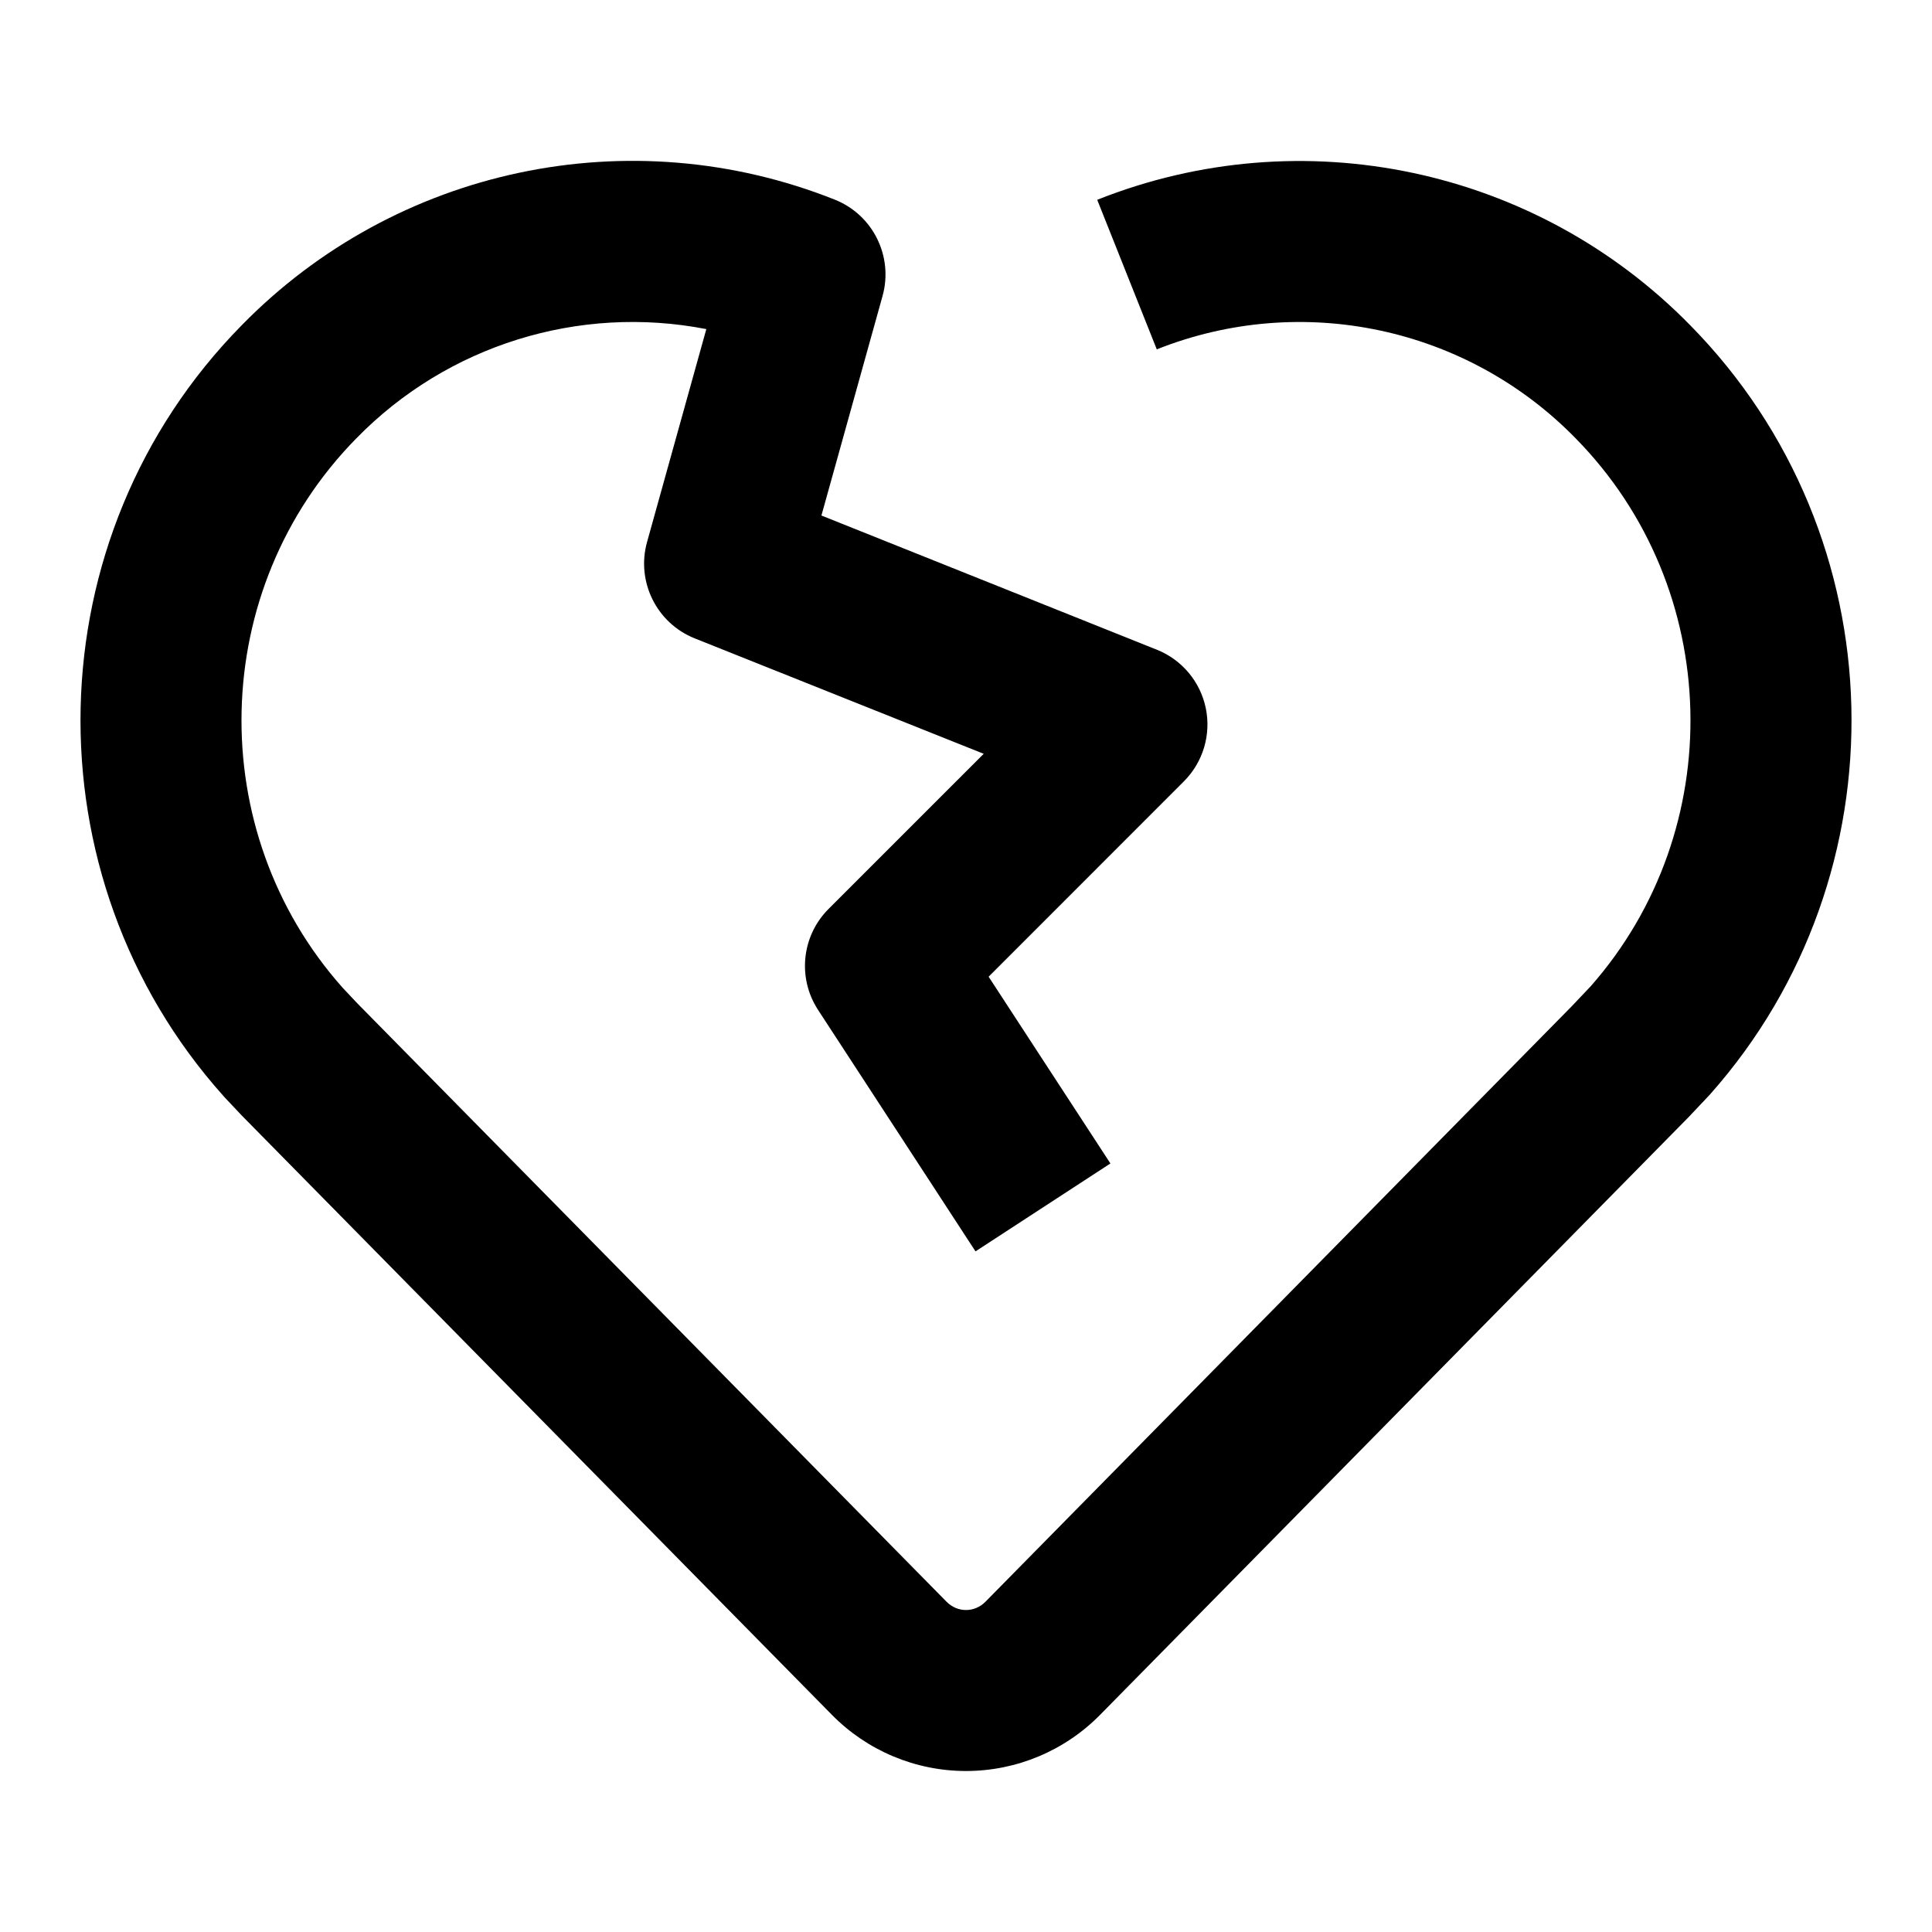
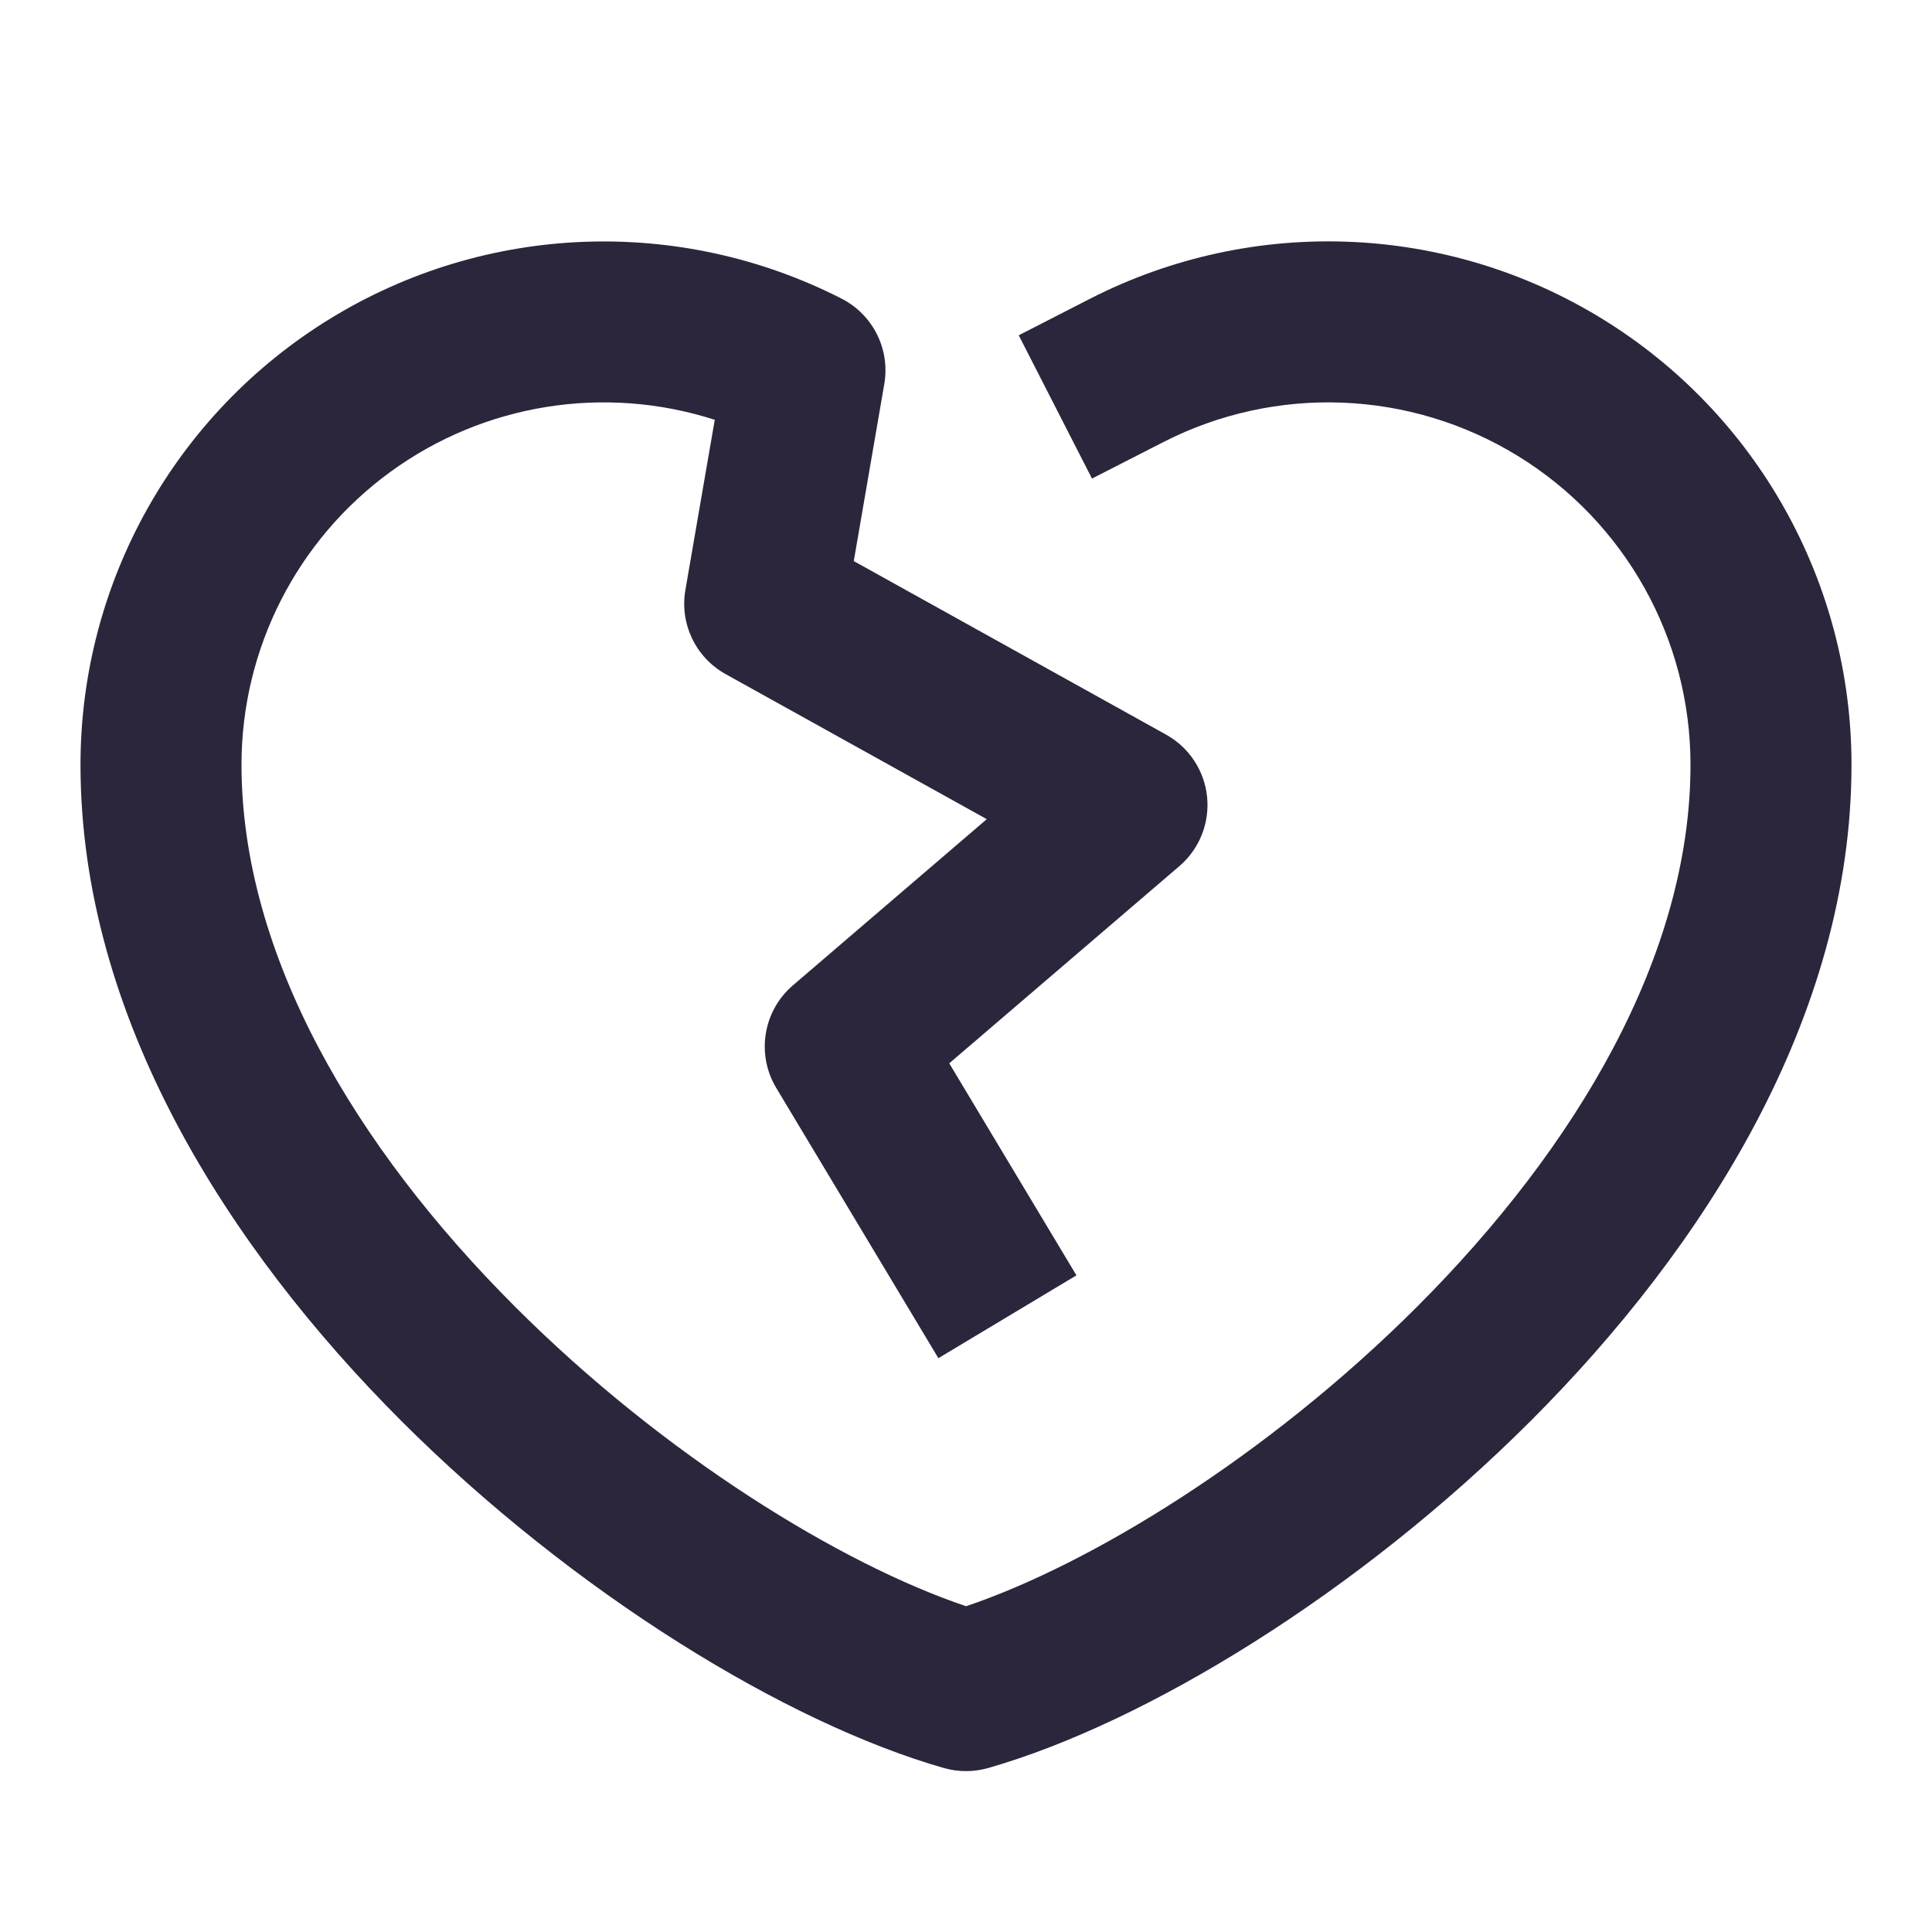
<svg xmlns="http://www.w3.org/2000/svg" fill="none" viewBox="0 0 24 24">
-   <path data-follow-fill="#000" d="M8.773 4.088a4.795 4.795 0 0 0-4.345 1.356c-1.845 1.874-1.903 4.883-.17 6.828l.179.19 7.32 7.434c.136.139.35.139.486 0l7.28-7.394.237-.25c1.714-1.945 1.65-4.94-.188-6.808A4.794 4.794 0 0 0 14.37 4.34l-.74-1.858a6.794 6.794 0 0 1 7.367 1.559c2.585 2.625 2.668 6.822.25 9.549a.895.895 0 0 1-.021.023l-.255.27-.015.015-7.288 7.402a2.337 2.337 0 0 1-3.336 0l-7.329-7.443-.016-.017-.196-.208-.016-.018C.335 10.888.41 6.674 3.003 4.04a6.794 6.794 0 0 1 7.367-1.56 1 1 0 0 1 .593 1.198l-.759 2.726 4.167 1.667a1 1 0 0 1 .336 1.635l-2.426 2.427 1.513 2.32-1.676 1.092-1.956-3a1 1 0 0 1 .13-1.253l1.928-1.928L8.63 7.93a1 1 0 0 1-.592-1.197l.736-2.644Z" fill="#000" />
+   <path fill="#2B263B" d="M1 9.5a6.5 6.5 0 0 1 9.455-5.79 1 1 0 0 1 .53 1.06l-.379 2.2 3.88 2.156a1 1 0 0 1 .165 1.633l-2.859 2.45 1.58 2.634-1.715 1.029-2.014-3.357a1 1 0 0 1 .206-1.274l2.409-2.065-3.244-1.802a1 1 0 0 1-.5-1.044l.365-2.115A4.5 4.5 0 0 0 3 9.5c.001 2.366 1.415 4.75 3.396 6.73 1.86 1.861 4.062 3.204 5.605 3.723 1.543-.519 3.744-1.862 5.605-3.723C19.585 14.25 21 11.866 21 9.5a4.5 4.5 0 0 0-6.545-4.01l-.89.455-.91-1.78.89-.456A6.5 6.5 0 0 1 23 9.5c0 3.135-1.836 6.001-3.98 8.146-2.15 2.15-4.793 3.759-6.745 4.317a1 1 0 0 1-.55 0c-1.952-.558-4.594-2.167-6.745-4.317C2.836 15.5 1 12.635 1 9.5Z" data-follow-fill="#2B263B" />
</svg>
